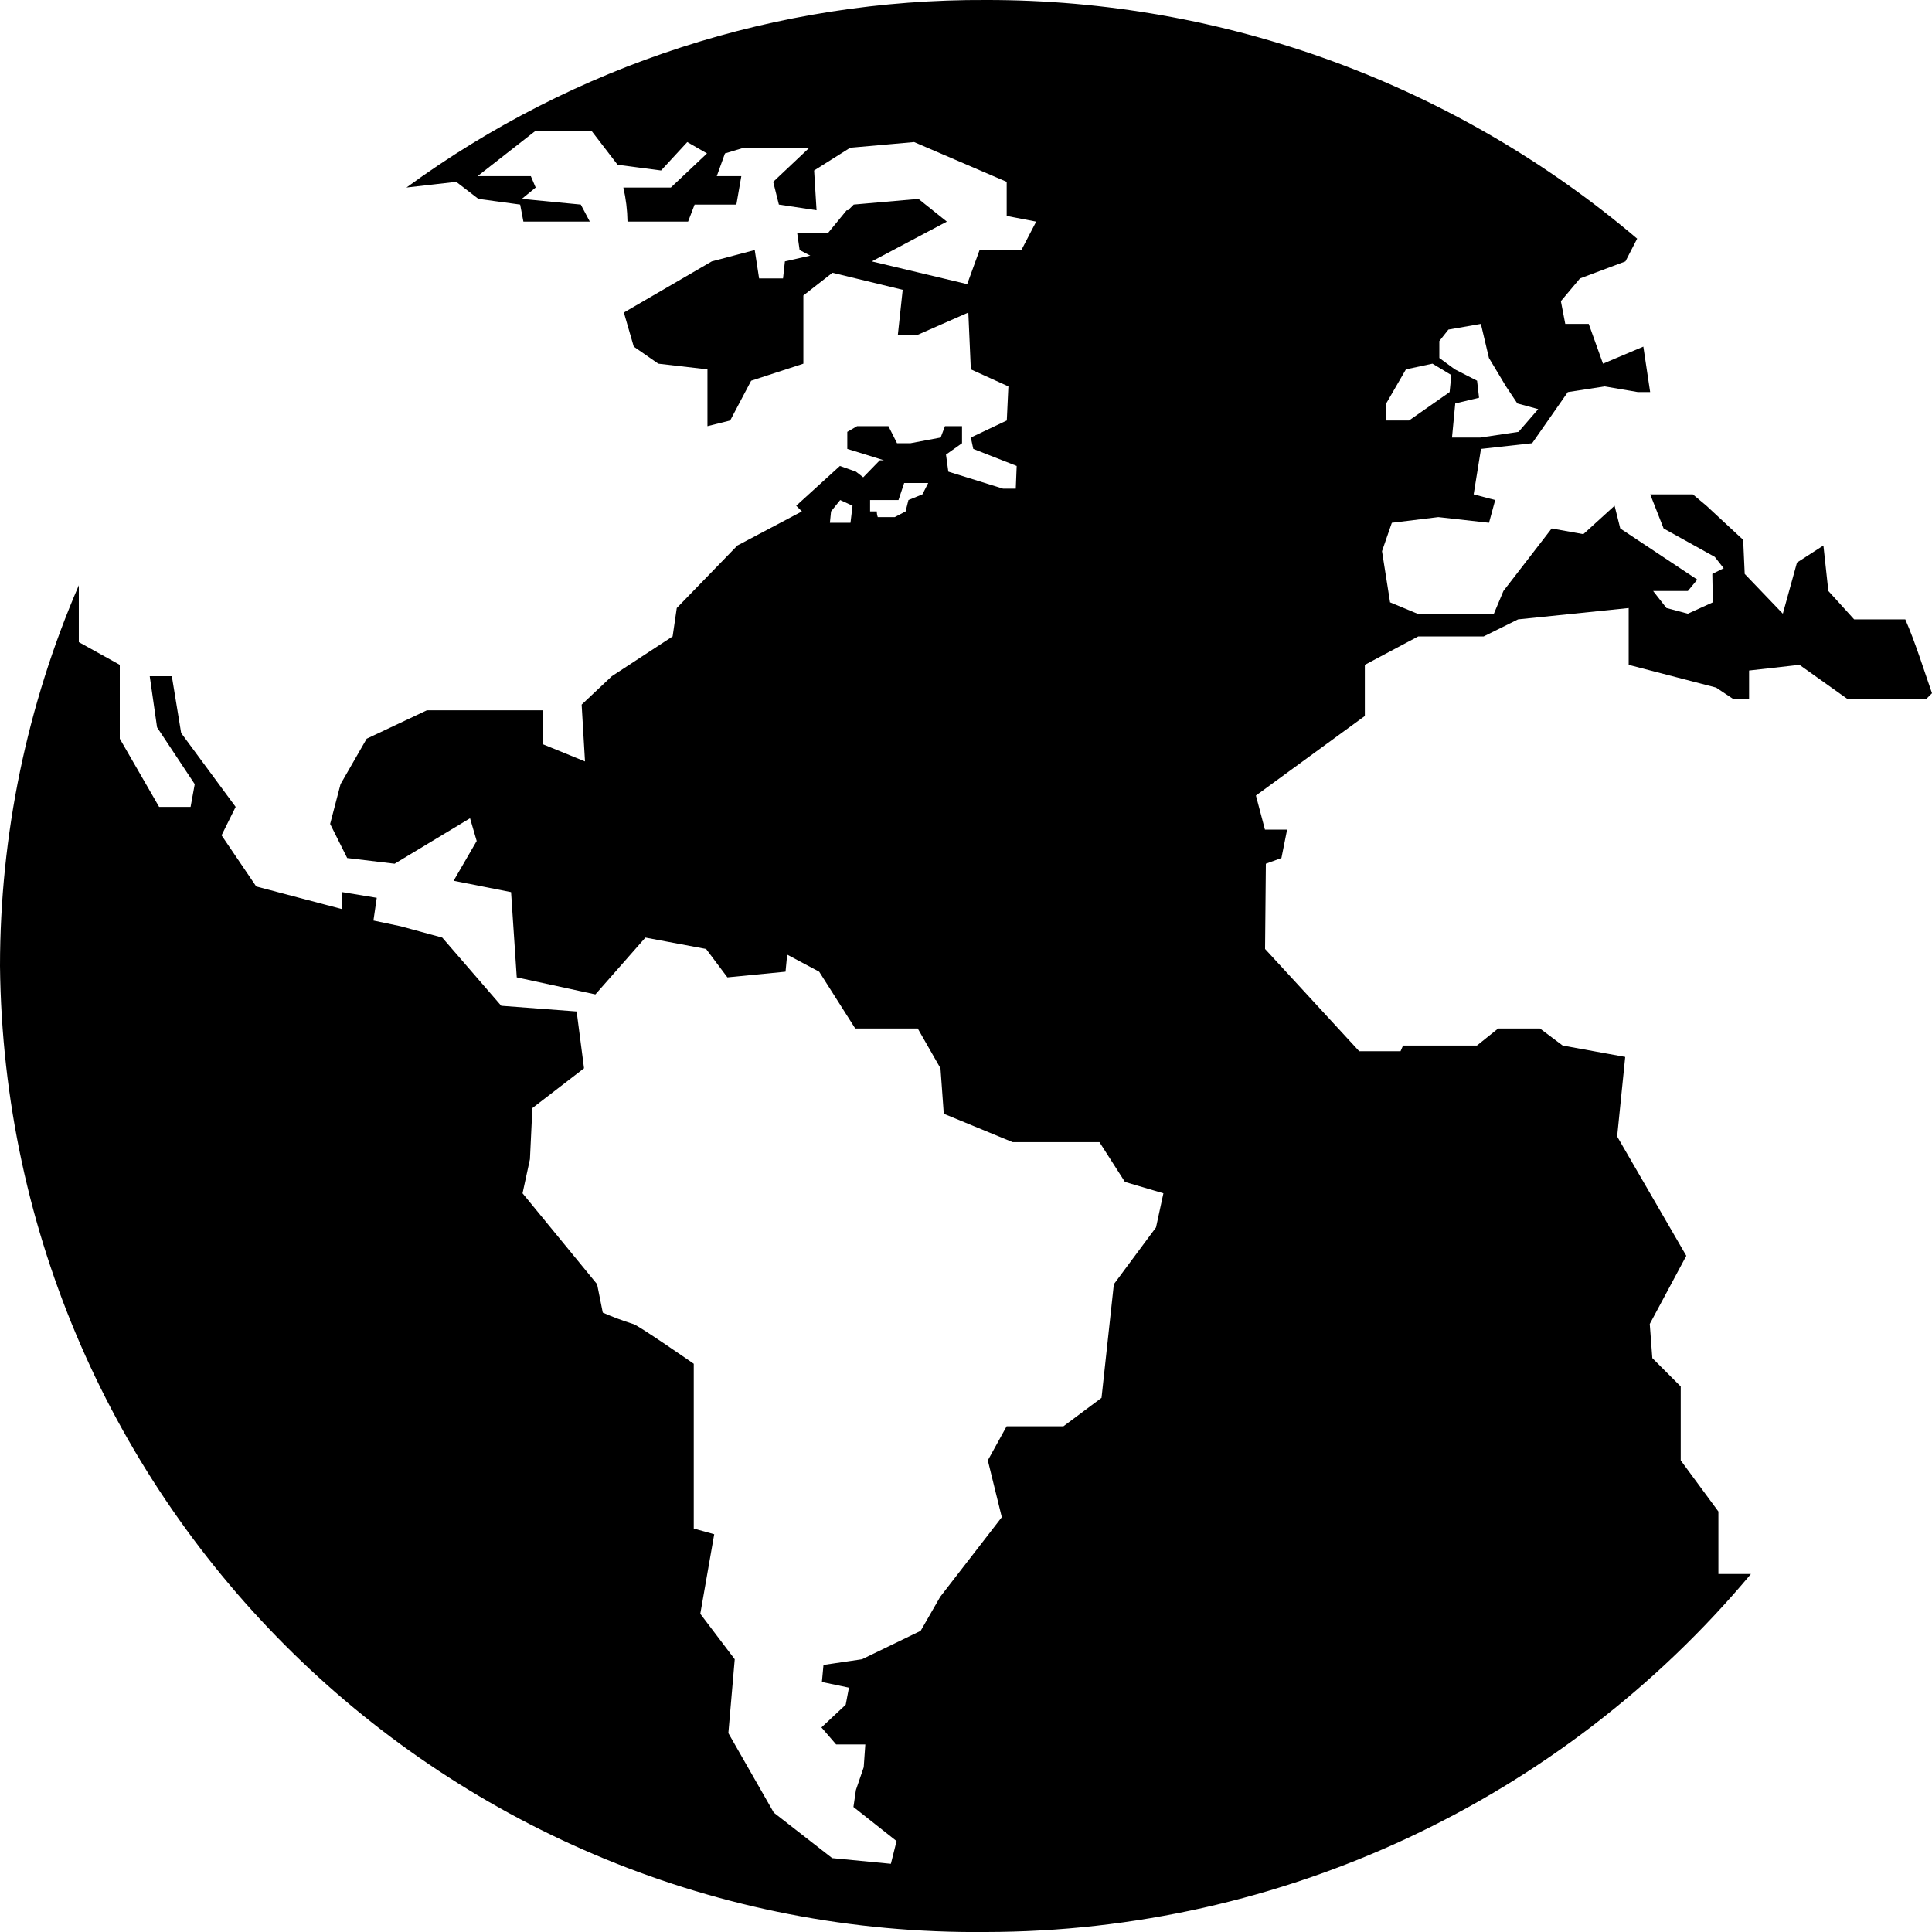
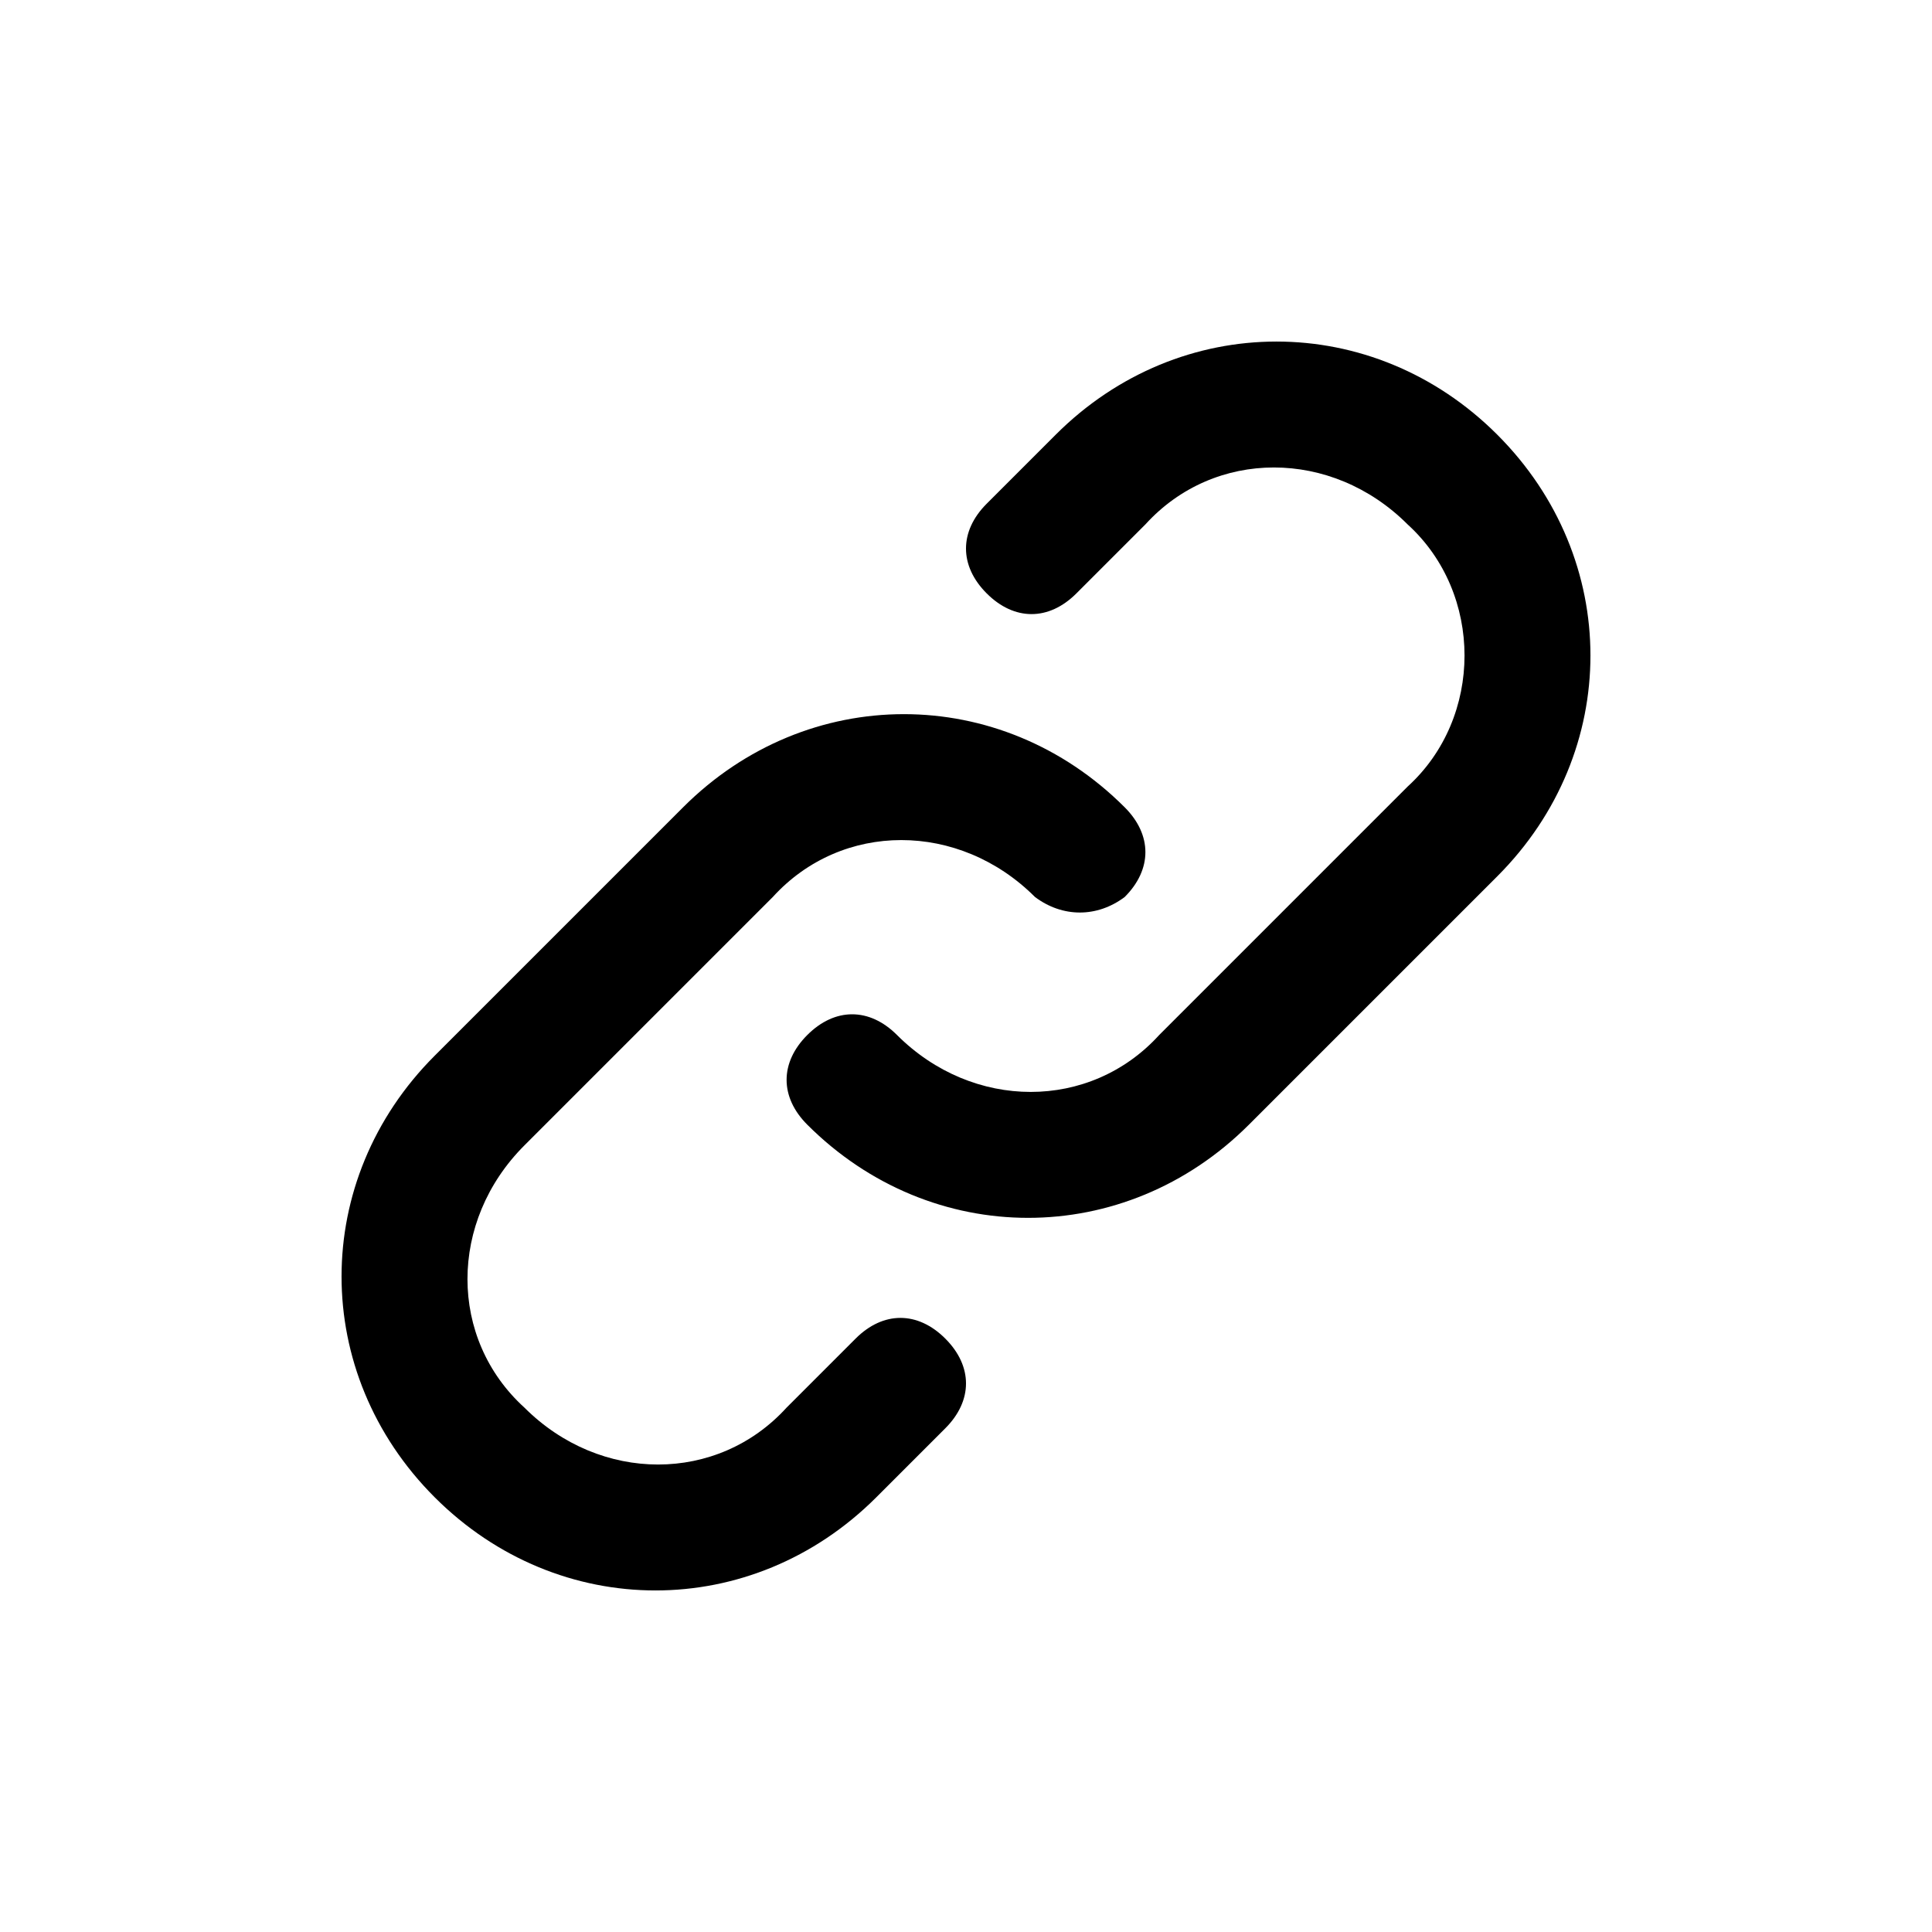
- <svg xmlns="http://www.w3.org/2000/svg" viewBox="0 0 34 34">
-   <path data-name="Rounded Rectangle 1 copy" class="jcls-1" d="M30.2 12.1l.3.2h.281v-.5l.887-.1.843.6H33.9l.1-.1c-.139-.4-.295-.9-.47-1.3h-.9l-.454-.5-.087-.8-.465.3-.249.9-.671-.7-.027-.6-.647-.6-.239-.2h-.75l.236.6.9.5.157.2-.2.1.009.5-.44.2-.376-.1-.235-.3h.612l.165-.2-1.355-.9-.1-.4-.55.5-.557-.1-.849 1.1-.168.4h-1.346l-.481-.2-.142-.9.173-.5.818-.1.892.1.109-.4-.379-.1.129-.8.9-.1.628-.9.648-.1.585.1h.216l-.12-.8-.71.3-.251-.7h-.413l-.077-.4.336-.4.8-.3.206-.4A17.664 17.664 0 0 0 17.353 0a17.154 17.154 0 0 0-10.2 3.3l.876-.1.39.3.735.1.057.3h1.169l-.159-.3-1.038-.1.244-.2-.085-.2h-.938l1.023-.8h.981l.461.6.765.1.461-.5.347.2-.636.6h-.836a2.861 2.861 0 0 1 .073.6h1.066l.115-.3h.735l.087-.5h-.432l.144-.4.331-.1h1.154l-.636.6.1.4.663.1-.043-.7.635-.4 1.125-.1 1.629.7v.6l.519.1-.26.5h-.736l-.218.6-1.679-.4 1.321-.7-.5-.4-1.139.1-.1.1H14.9l-.328.4h-.543l.043.3.19.1h-.008l-.441.1-.033.3h-.421l-.077-.5-.756.2-1.547.9.174.6.432.3.865.1v1l.4-.1.369-.7.919-.3V5.2l.512-.4 1.236.3-.086.8h.332l.909-.4.044 1 .661.3-.028.6-.633.3.043.2.764.3-.016.4h-.223l-.964-.3-.041-.3.282-.2v-.3h-.3l-.076.2-.531.1h-.237l-.151-.3h-.552l-.172.1v.3l.324.1.32.1h-.072l-.292.3-.128-.1-.282-.1-.769.7.1.1-1.135.6-1.067 1.1-.073.5-1.07.7-.531.5.059 1-.735-.3v-.6H7.513l-1.06.5-.46.8-.183.7.3.6.835.1 1.327-.8.117.4-.406.7 1.011.2.1 1.5 1.384.3.88-1 1.068.2.375.5 1.023-.1.029-.3.563.3.635 1h1.1l.4.7.058.8 1.212.5h1.528l.448.7.677.2-.13.6-.742 1-.217 2-.67.5h-1l-.331.6.246 1-1.083 1.4-.345.6-1.032.5-.678.1-.028.3.476.1-.057.3-.427.4.259.3h.513l-.028.4-.137.4-.044.3.759.6-.1.4-1.033-.1-1.027-.8-.8-1.4.112-1.3-.606-.8.245-1.4-.36-.1V24s-1.009-.7-1.067-.7a5.3 5.3 0 0 1-.534-.2l-.1-.5L9.196 21l.13-.6.043-.9.909-.7-.13-1-1.327-.1-1.038-1.2-.735-.2-.476-.1.058-.4-.606-.1v.3l-1.515-.4-.61-.9.248-.5-.959-1.3-.164-1h-.389l.129.9.663 1-.073.4H2.8L2.108 13v-1.3l-.721-.4v-1A16.907 16.907 0 0 0 0 17a17.182 17.182 0 0 0 17.354 17 17.58 17.58 0 0 0 13.459-6.3h-.572v-1.1l-.663-.9v-1.3l-.5-.5-.045-.6.643-1.2-1.217-2.1.142-1.4-1.1-.2-.4-.3h-.736l-.374.3h-1.3l-.044.1h-.727l-1.657-1.8.014-1.5.274-.1.1-.5h-.39l-.159-.6 1.917-1.4v-.9l.939-.5h1.152l.605-.3 1.947-.2v1zM25.332 6l.158-.2.571-.1.142.6.3.5.2.3.367.1-.346.4-.671.1h-.5l.057-.6.419-.1-.035-.3-.391-.2-.273-.2V6zm-.937 1.1l.347-.6.467-.1.332.2-.03.3-.714.5h-.4v-.3zm-9.428 2.1h-.362l.02-.2.161-.2.217.1zm1.266-.5l-.246.1-.05.2-.19.1h-.3a.318.318 0 0 1-.017-.1h-.118v-.2h.5l.1-.3h.423z" />
+ <svg xmlns="http://www.w3.org/2000/svg" version="1.1" id="Layer_1" x="0px" y="0px" width="28px" height="28px" viewBox="0 0 28 28" style="enable-background:new 0 0 28 28;" xml:space="preserve">
+   <style type="text/css">
+ 	.st0{fill-rule:evenodd;clip-rule:evenodd;}
+ </style>
+   <path class="st0" d="M20.4,7.6c-1.1-1.1-2.8-1.1-3.8,0l-1,1c-0.4,0.4-0.9,0.4-1.3,0c-0.4-0.4-0.4-0.9,0-1.3l1-1  c1.8-1.8,4.6-1.8,6.4,0c1.8,1.8,1.8,4.6,0,6.4l-3.6,3.6c-1.8,1.8-4.6,1.8-6.4,0c-0.4-0.4-0.4-0.9,0-1.3c0.4-0.4,0.9-0.4,1.3,0  c1.1,1.1,2.8,1.1,3.8,0l3.6-3.6C21.5,10.4,21.5,8.6,20.4,7.6z M15,13c-1.1-1.1-2.8-1.1-3.8,0l-3.6,3.6c-1.1,1.1-1.1,2.8,0,3.8  c1.1,1.1,2.8,1.1,3.8,0l1-1c0.4-0.4,0.9-0.4,1.3,0c0.4,0.4,0.4,0.9,0,1.3l-1,1c-1.8,1.8-4.6,1.8-6.4,0c-1.8-1.8-1.8-4.6,0-6.4  l3.6-3.6c1.8-1.8,4.6-1.8,6.4,0c0.4,0.4,0.4,0.9,0,1.3C15.9,13.3,15.4,13.3,15,13z" />
</svg>
